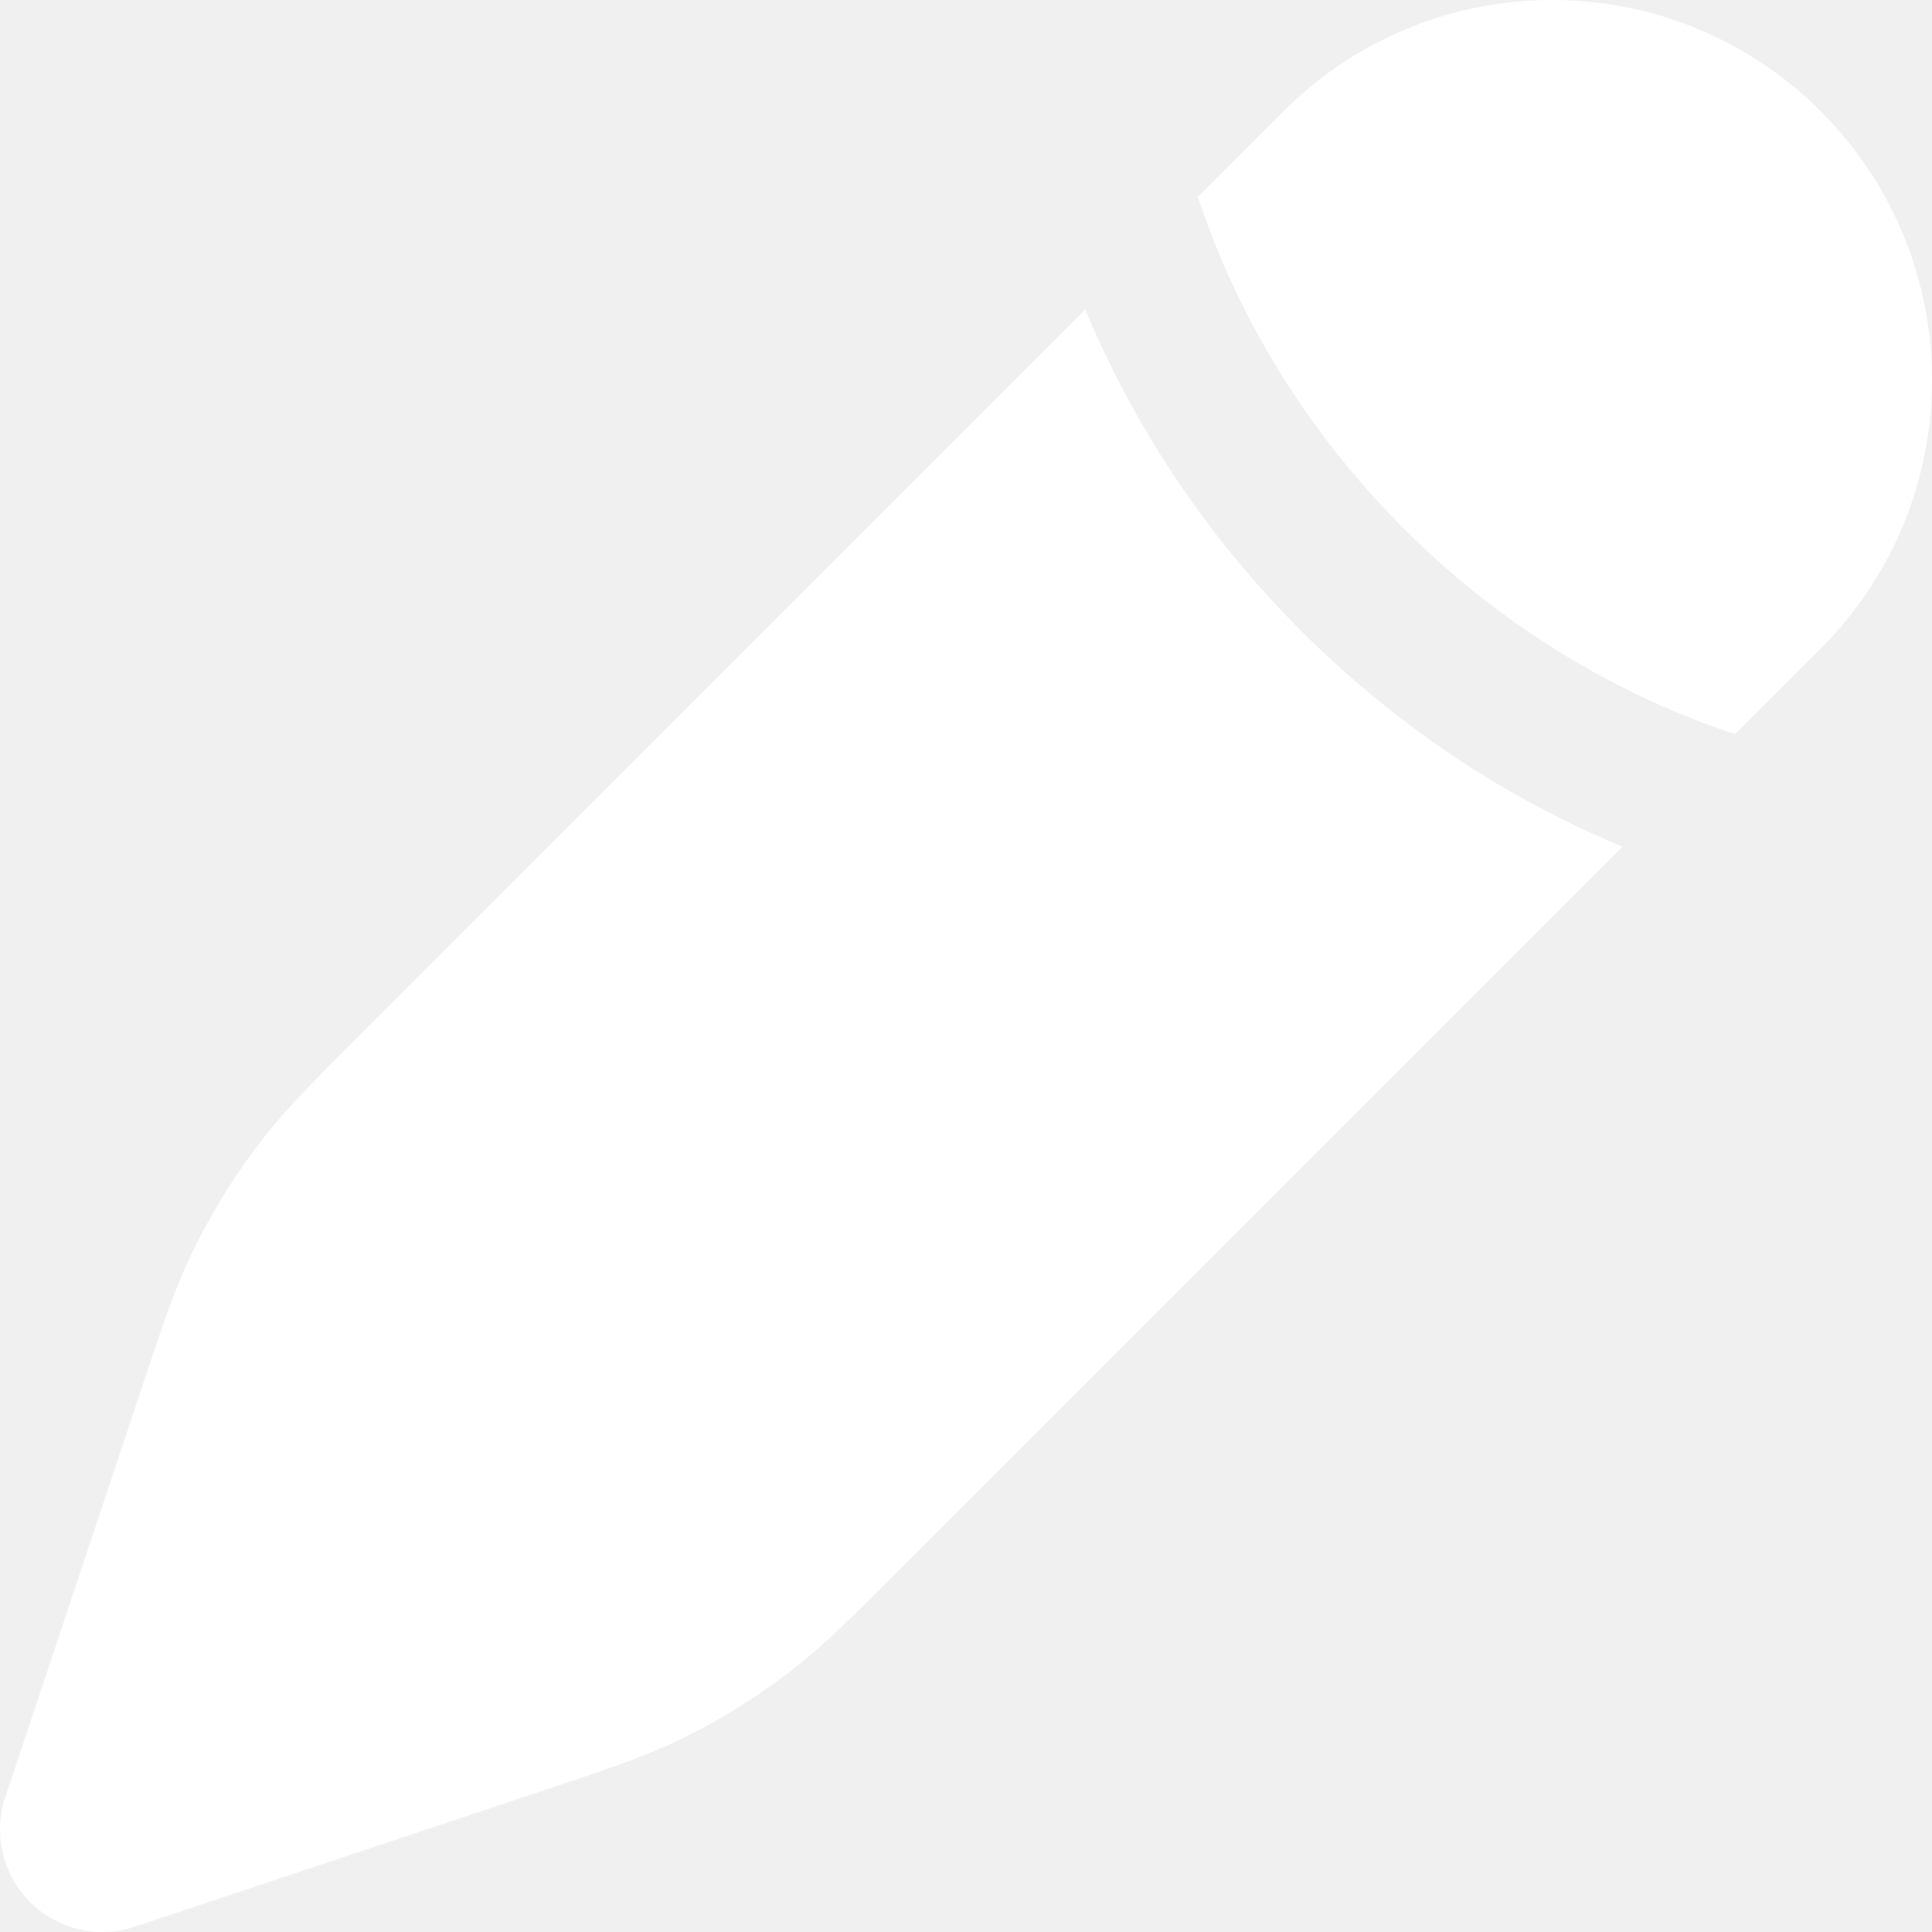
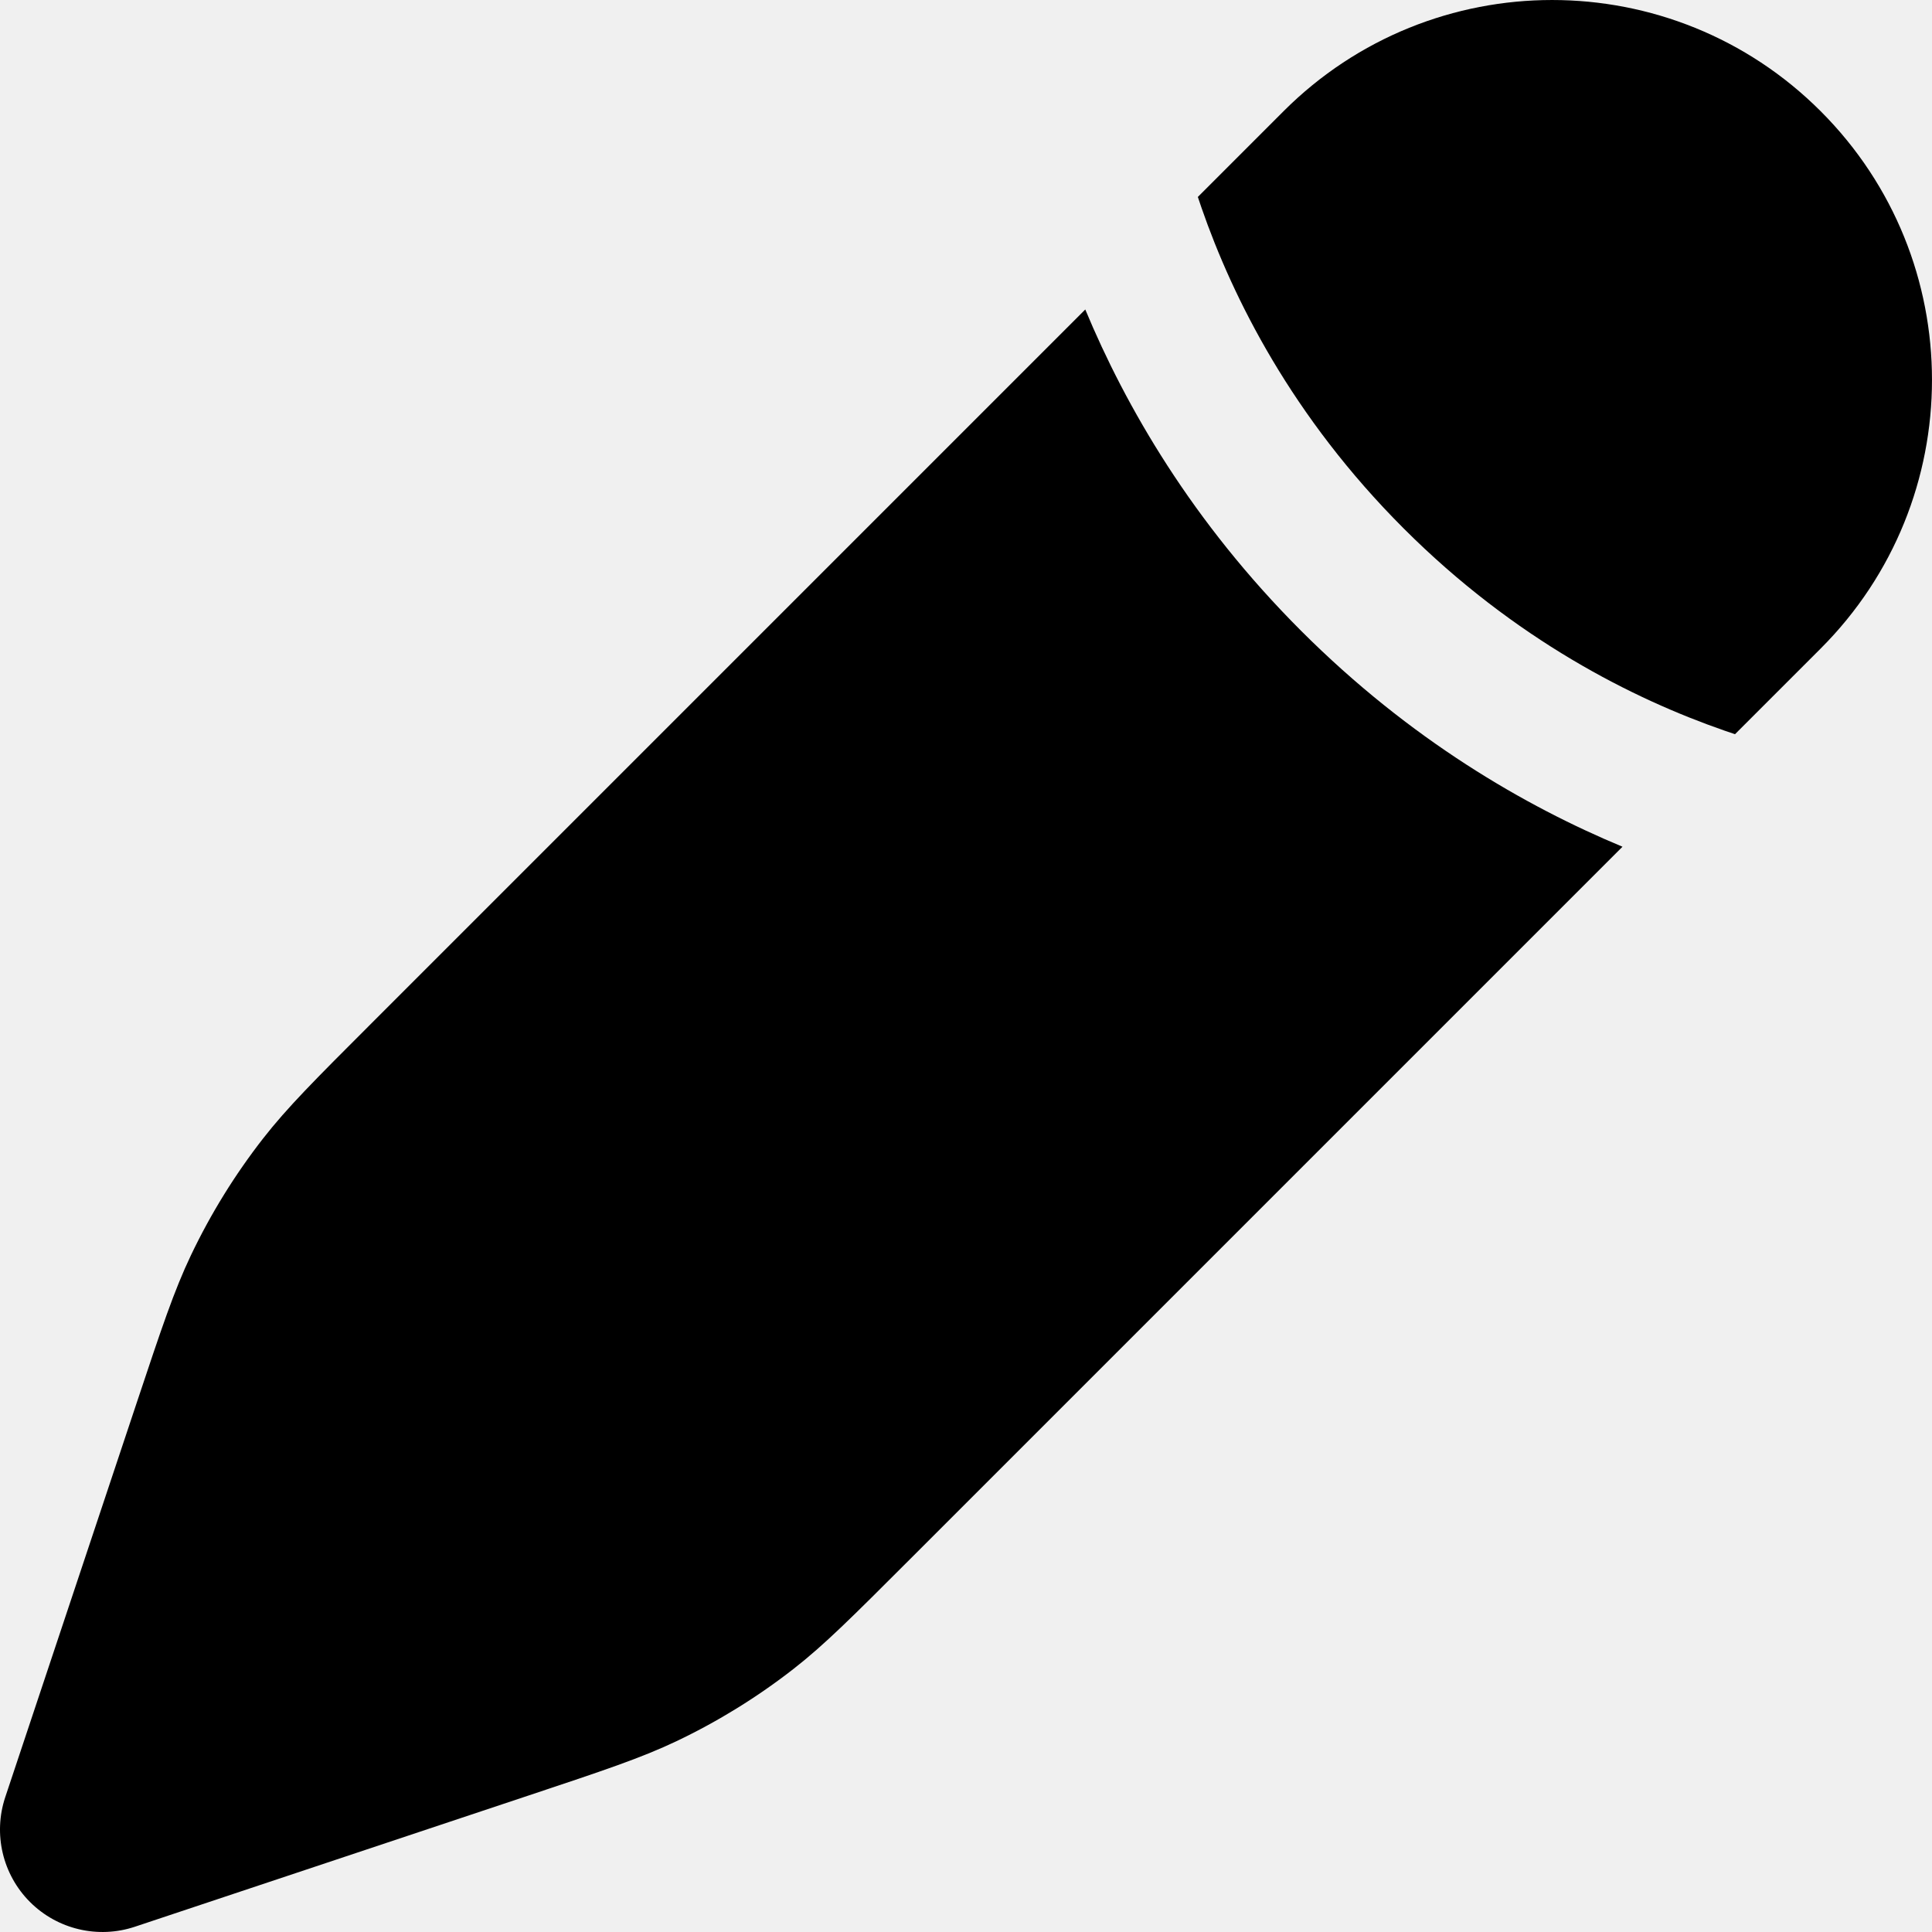
<svg xmlns="http://www.w3.org/2000/svg" viewBox="0 0 53 53" fill="none">
-   <path d="M24.91 42.827L44.509 23.228C41.842 22.118 38.682 20.294 35.694 17.306C32.706 14.318 30.882 11.158 29.772 8.49L10.173 28.09C8.643 29.619 7.879 30.384 7.221 31.227C6.445 32.222 5.78 33.298 5.237 34.437C4.777 35.402 4.435 36.428 3.751 38.48L0.144 49.301C-0.192 50.311 0.07 51.424 0.823 52.177C1.576 52.929 2.689 53.192 3.699 52.856L14.52 49.249C16.572 48.565 17.598 48.223 18.563 47.763C19.702 47.22 20.778 46.555 21.773 45.779C22.616 45.121 23.381 44.356 24.91 42.827Z" fill="white" />
-   <path d="M49.947 17.79C54.017 13.72 54.017 7.122 49.947 3.052C45.878 -1.017 39.28 -1.017 35.21 3.052L32.86 5.403C32.892 5.5 32.925 5.599 32.96 5.698C33.821 8.182 35.447 11.437 38.505 14.495C41.563 17.554 44.819 19.179 47.302 20.041C47.402 20.075 47.5 20.108 47.596 20.141L49.947 17.79Z" fill="white" />
+   <path d="M24.91 42.827L44.509 23.228C41.842 22.118 38.682 20.294 35.694 17.306C32.706 14.318 30.882 11.158 29.772 8.49L10.173 28.09C8.643 29.619 7.879 30.384 7.221 31.227C6.445 32.222 5.78 33.298 5.237 34.437C4.777 35.402 4.435 36.428 3.751 38.48L0.144 49.301C-0.192 50.311 0.07 51.424 0.823 52.177C1.576 52.929 2.689 53.192 3.699 52.856L14.52 49.249C16.572 48.565 17.598 48.223 18.563 47.763C19.702 47.22 20.778 46.555 21.773 45.779C22.616 45.121 23.381 44.356 24.91 42.827Z" fill="currentColor" />
+   <path d="M49.947 17.79C54.017 13.72 54.017 7.122 49.947 3.052C45.878 -1.017 39.28 -1.017 35.21 3.052L32.86 5.403C32.892 5.5 32.925 5.599 32.96 5.698C33.821 8.182 35.447 11.437 38.505 14.495C41.563 17.554 44.819 19.179 47.302 20.041C47.402 20.075 47.5 20.108 47.596 20.141L49.947 17.79Z" fill="currentColor" />
</svg>
